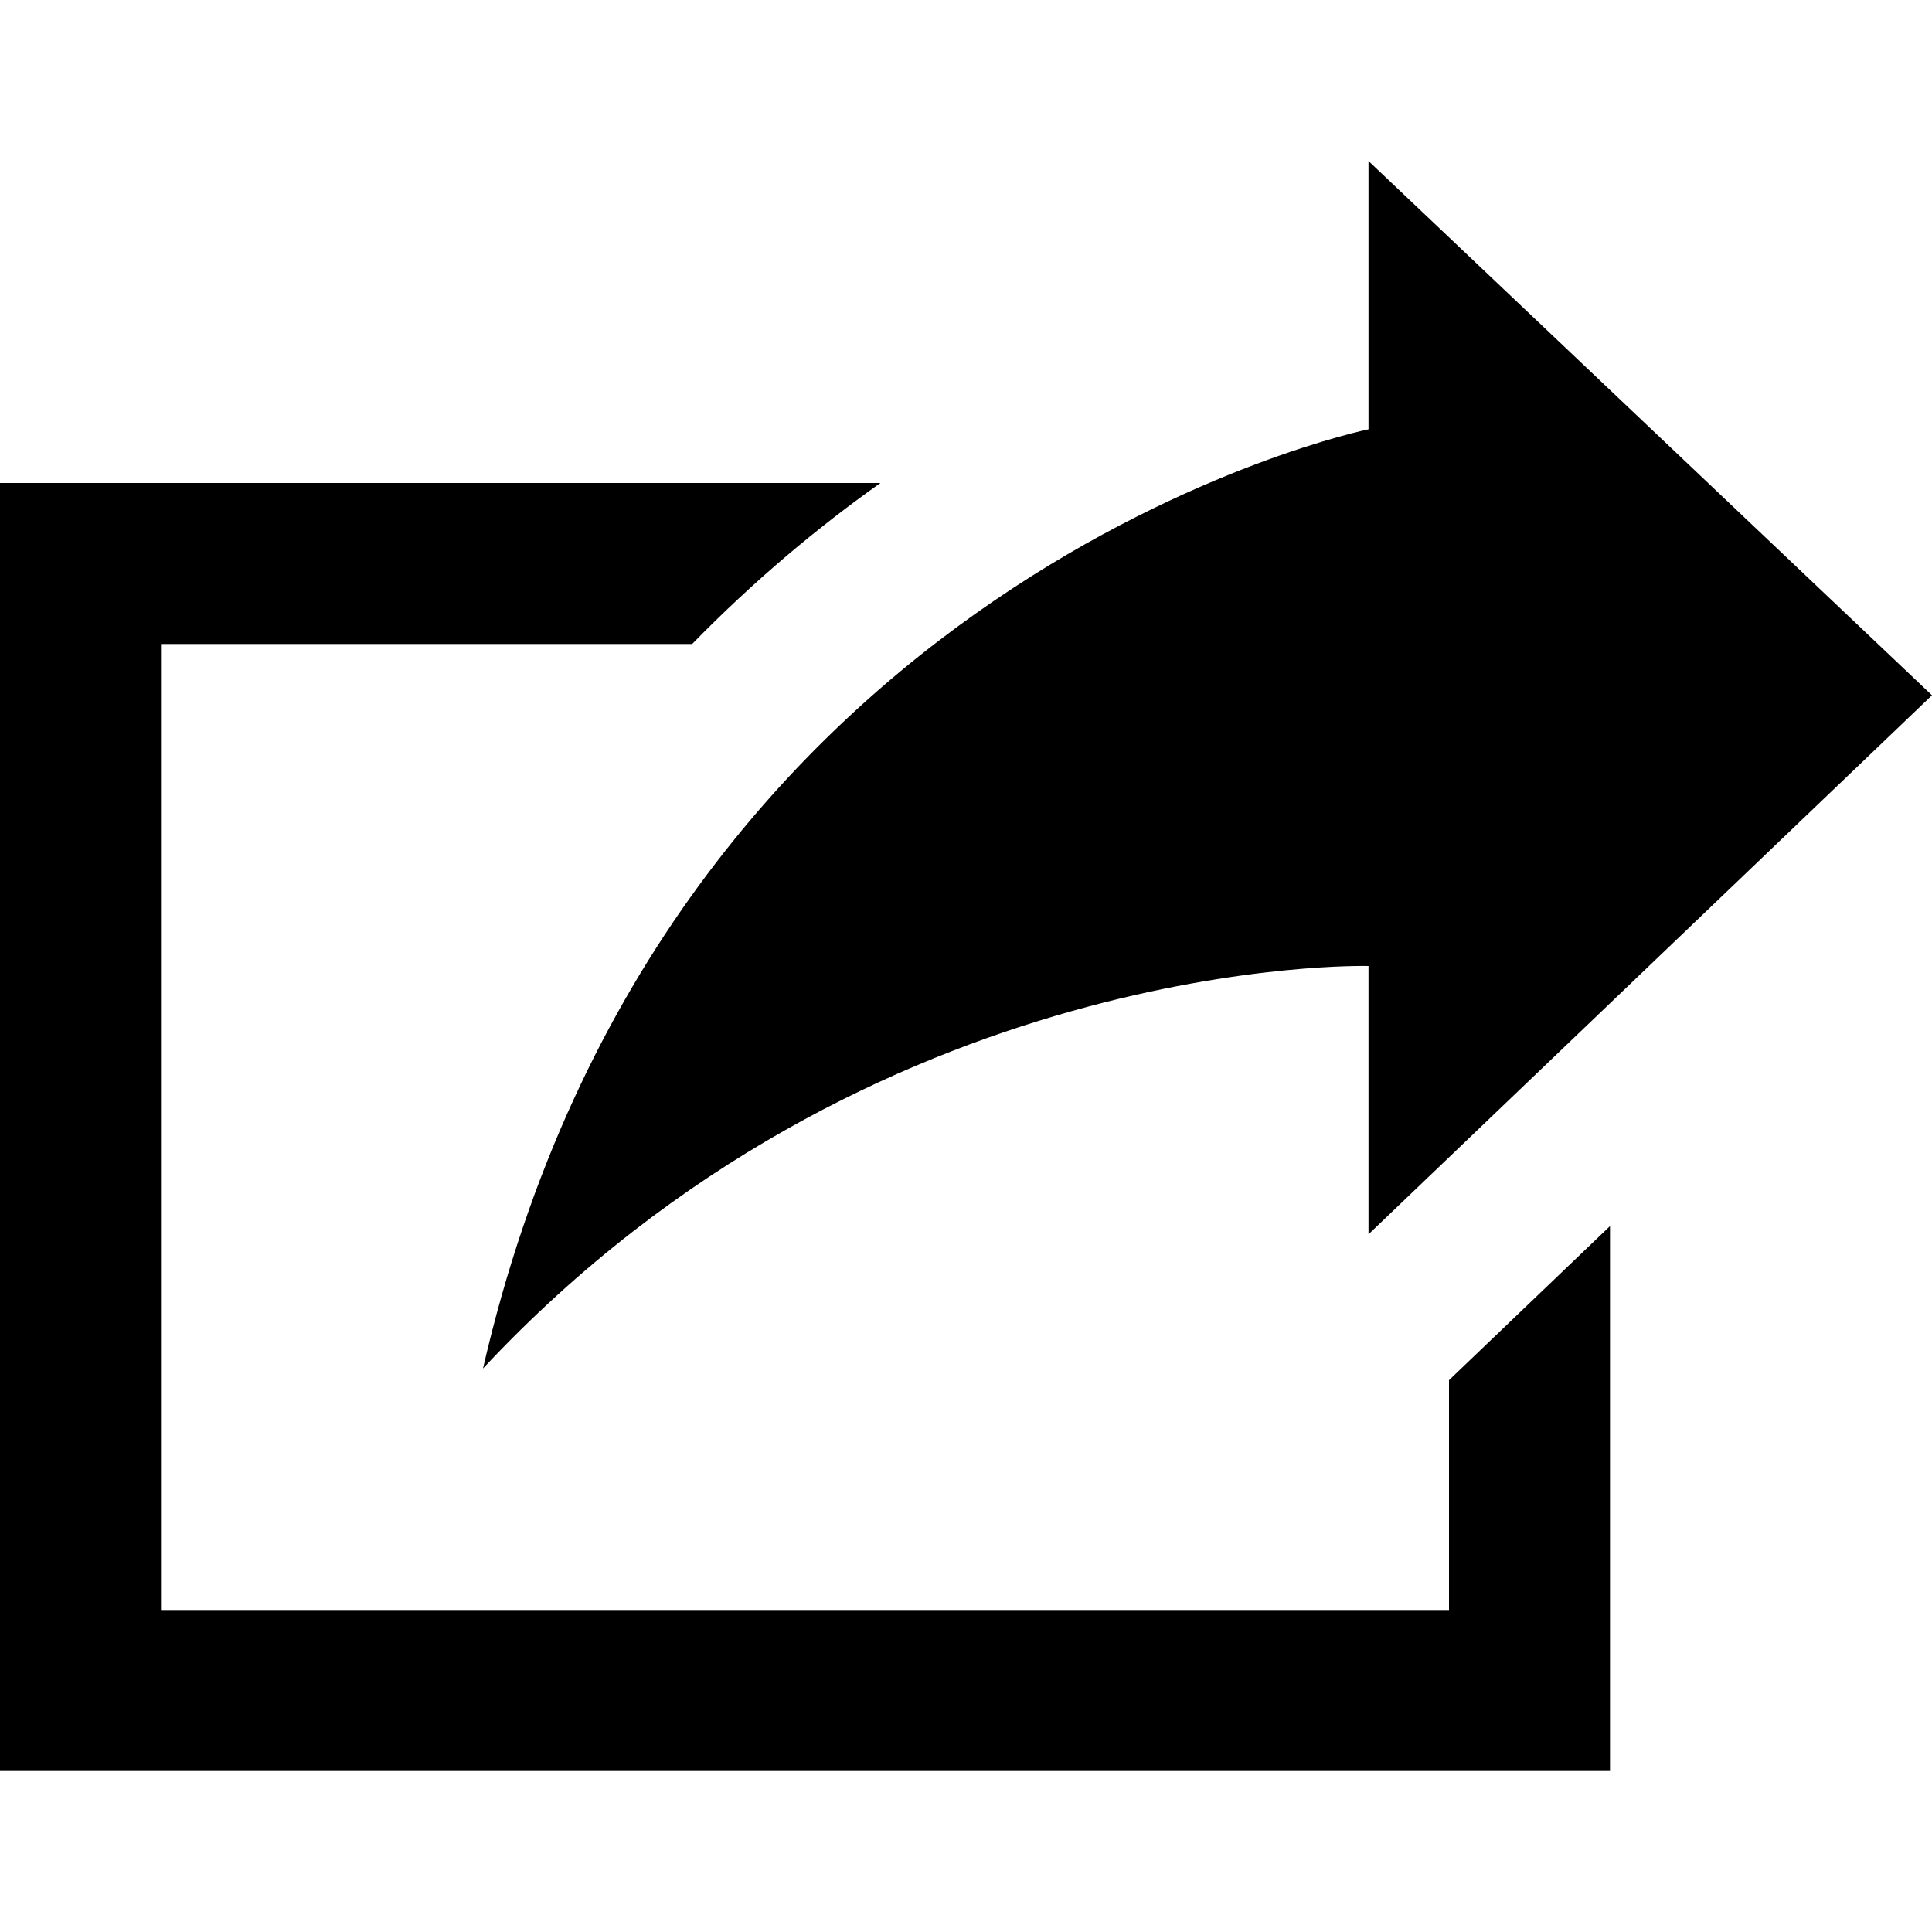
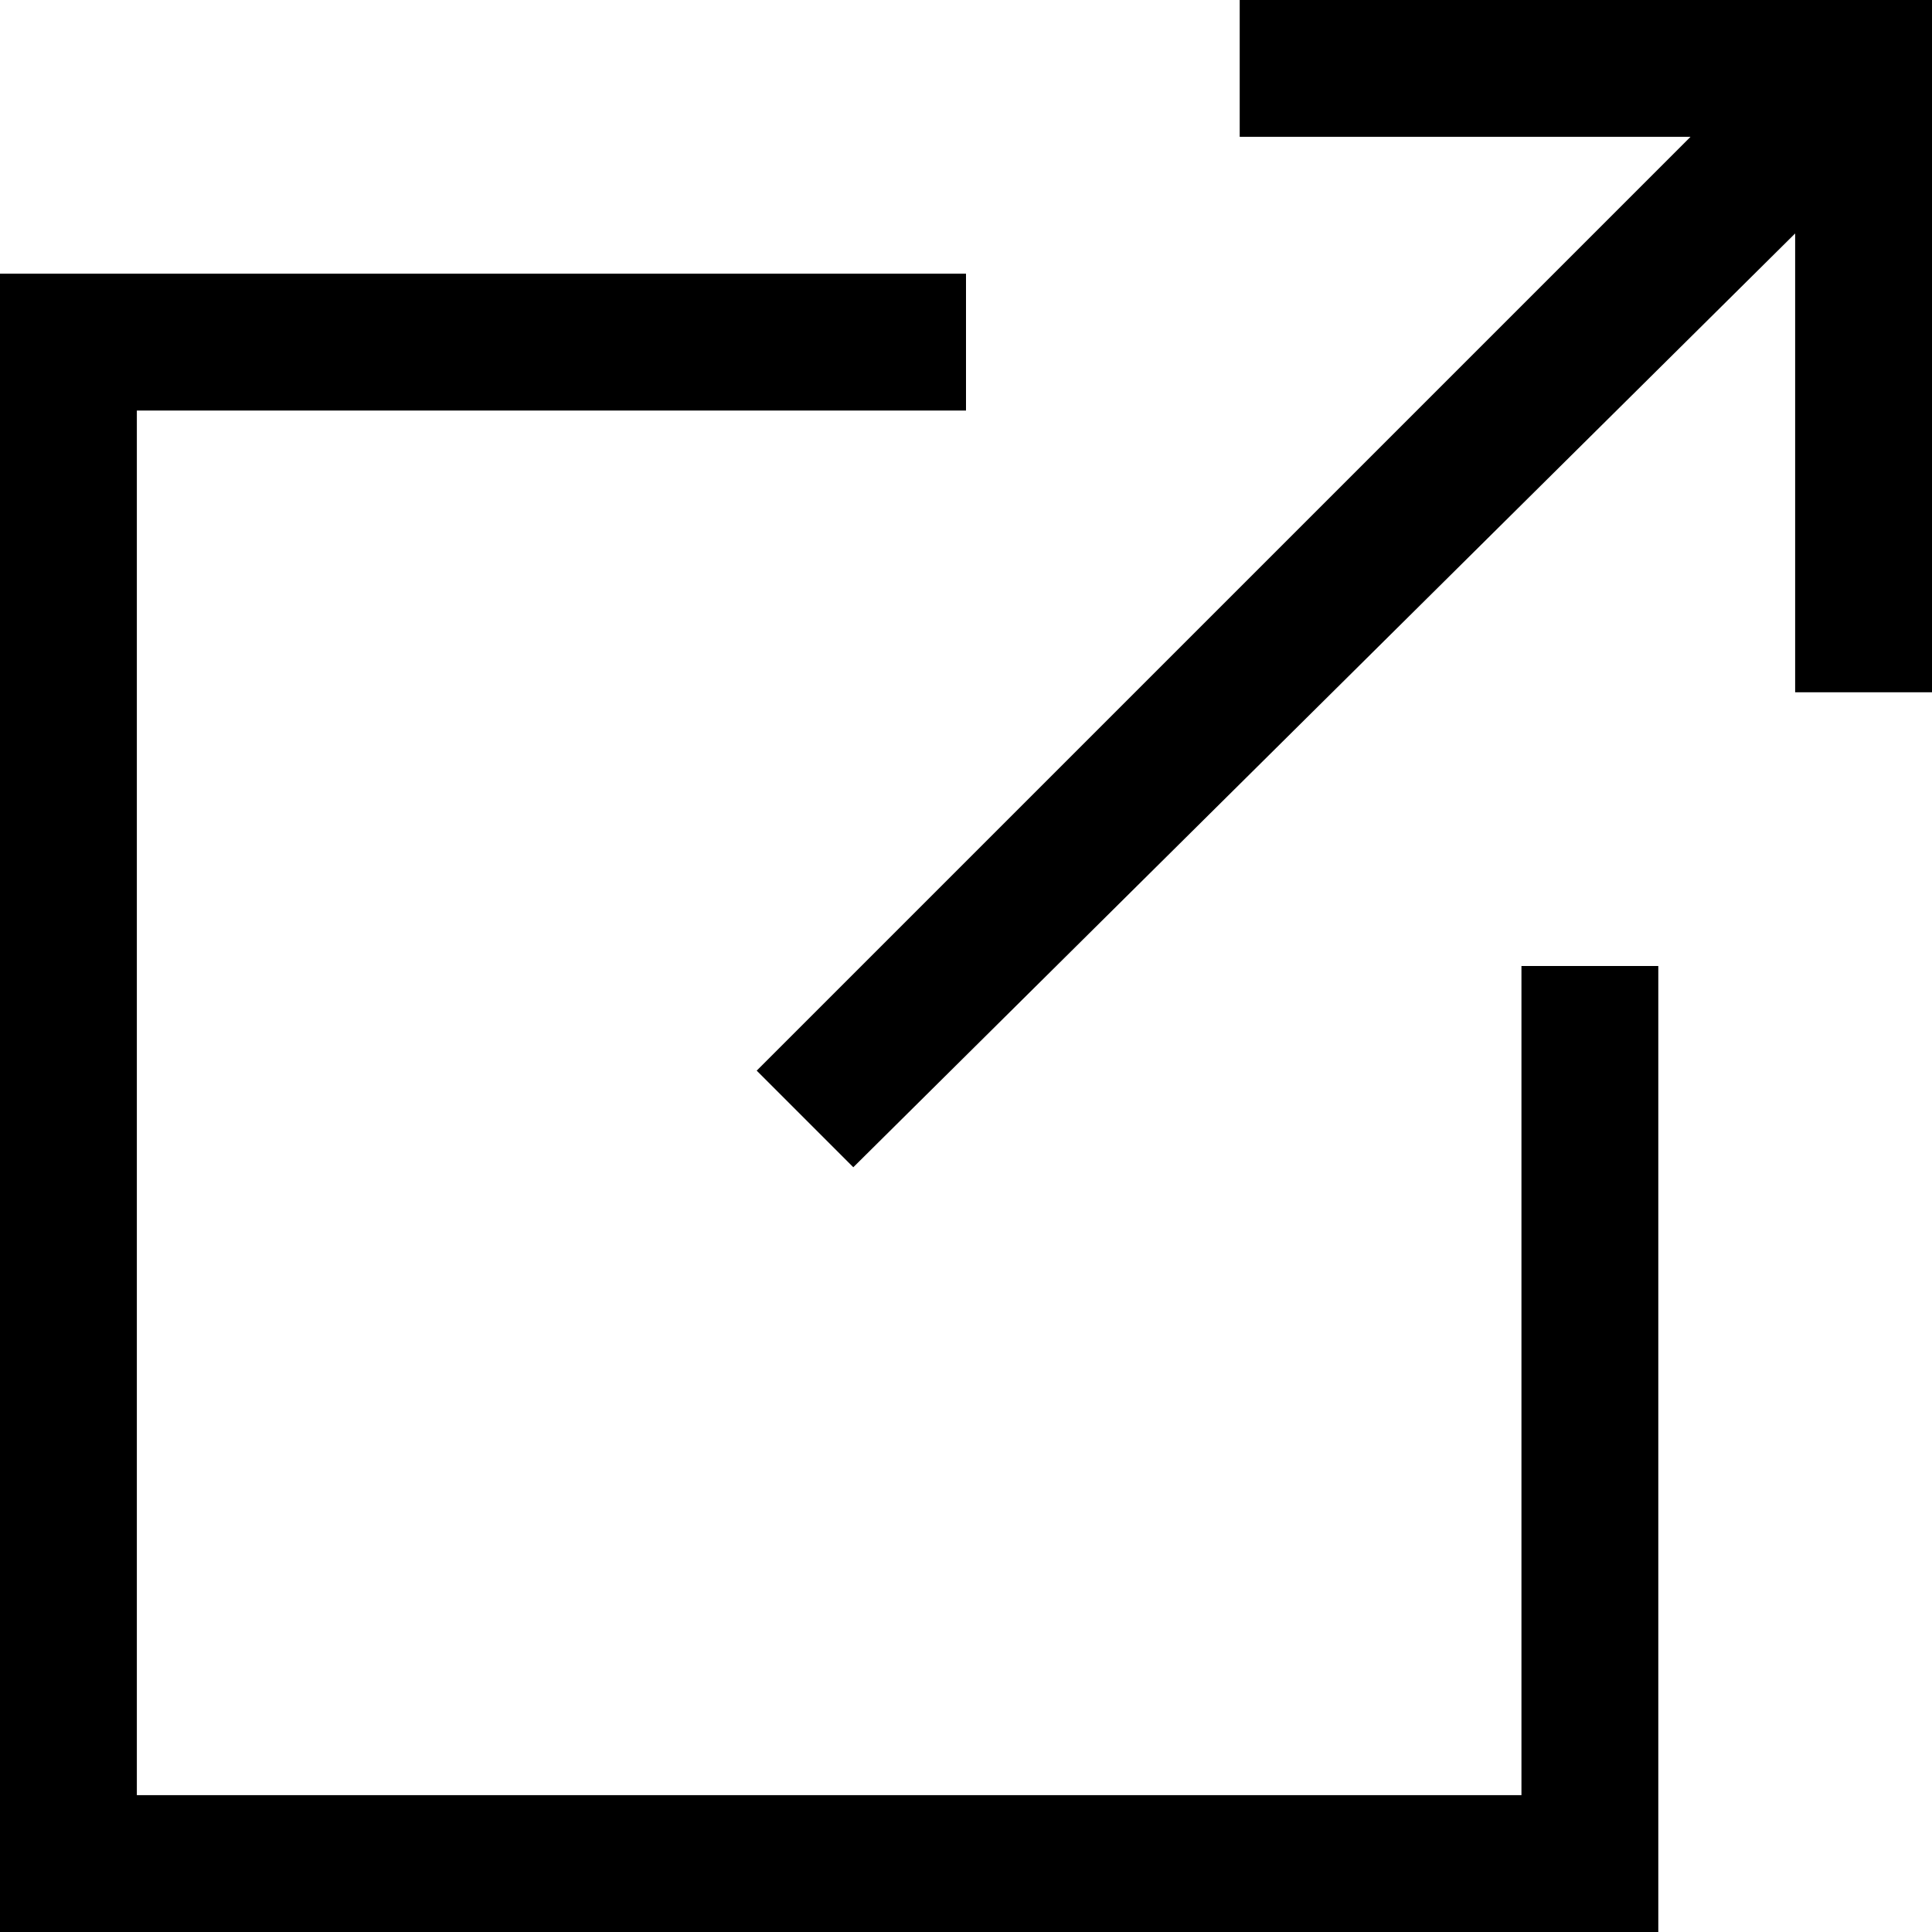
- <svg xmlns="http://www.w3.org/2000/svg" width="24" height="24" viewBox="0 0 24 24">
-   <path d="M6 17c2.269-9.881 11-11.667 11-11.667v-3.333l7 6.637-7 6.696v-3.333s-6.17-.171-11 5zm12 .145v2.855h-16v-12h6.598c.768-.787 1.561-1.449 2.339-2h-10.937v16h20v-6.769l-2 1.914z" />
+ <svg xmlns="http://www.w3.org/2000/svg" version="1.1" id="Layer_1" x="0px" y="0px" viewBox="-391 269 24 24" style="enable-background:new -391 269 24 24;" xml:space="preserve">
+   <g>
+     <polygon points="-372.1,291.3 -389.3,291.3 -389.3,274.1 -379,274.1 -379,272.4 -391,272.4 -391,293 -370.4,293    -370.4,281 -372.1,281  " />
+     <polygon points="-375.6,269 -375.6,270.7 -370,270.7 -381.6,282.3 -380.4,283.5 -368.7,271.9 -368.7,277.6 -367,277.6    -367,269  " />
+   </g>
</svg>
